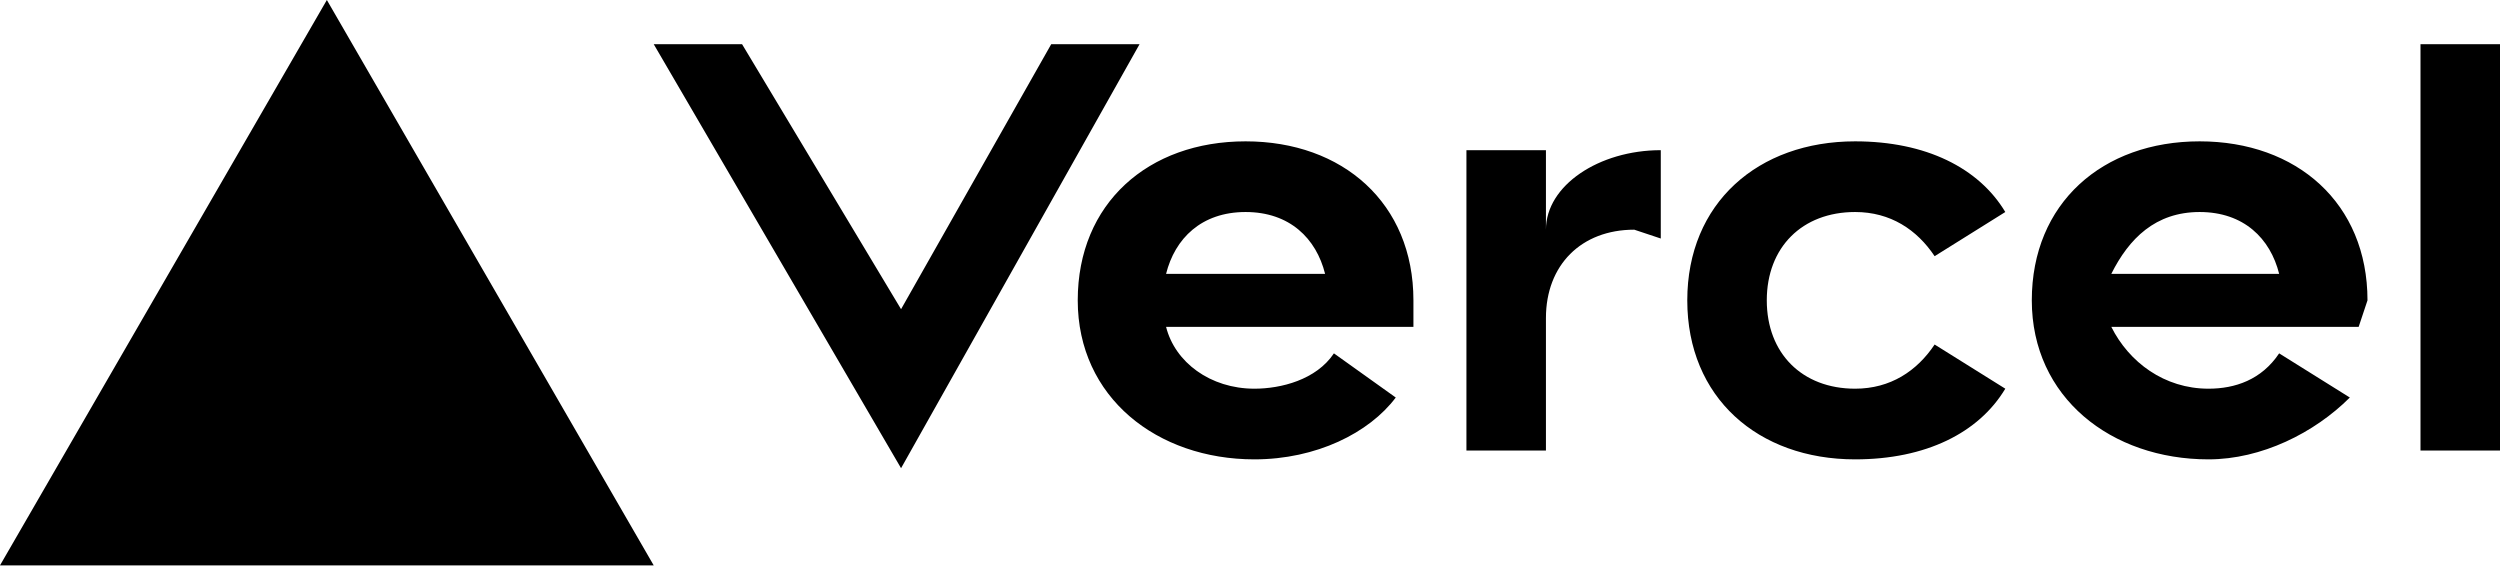
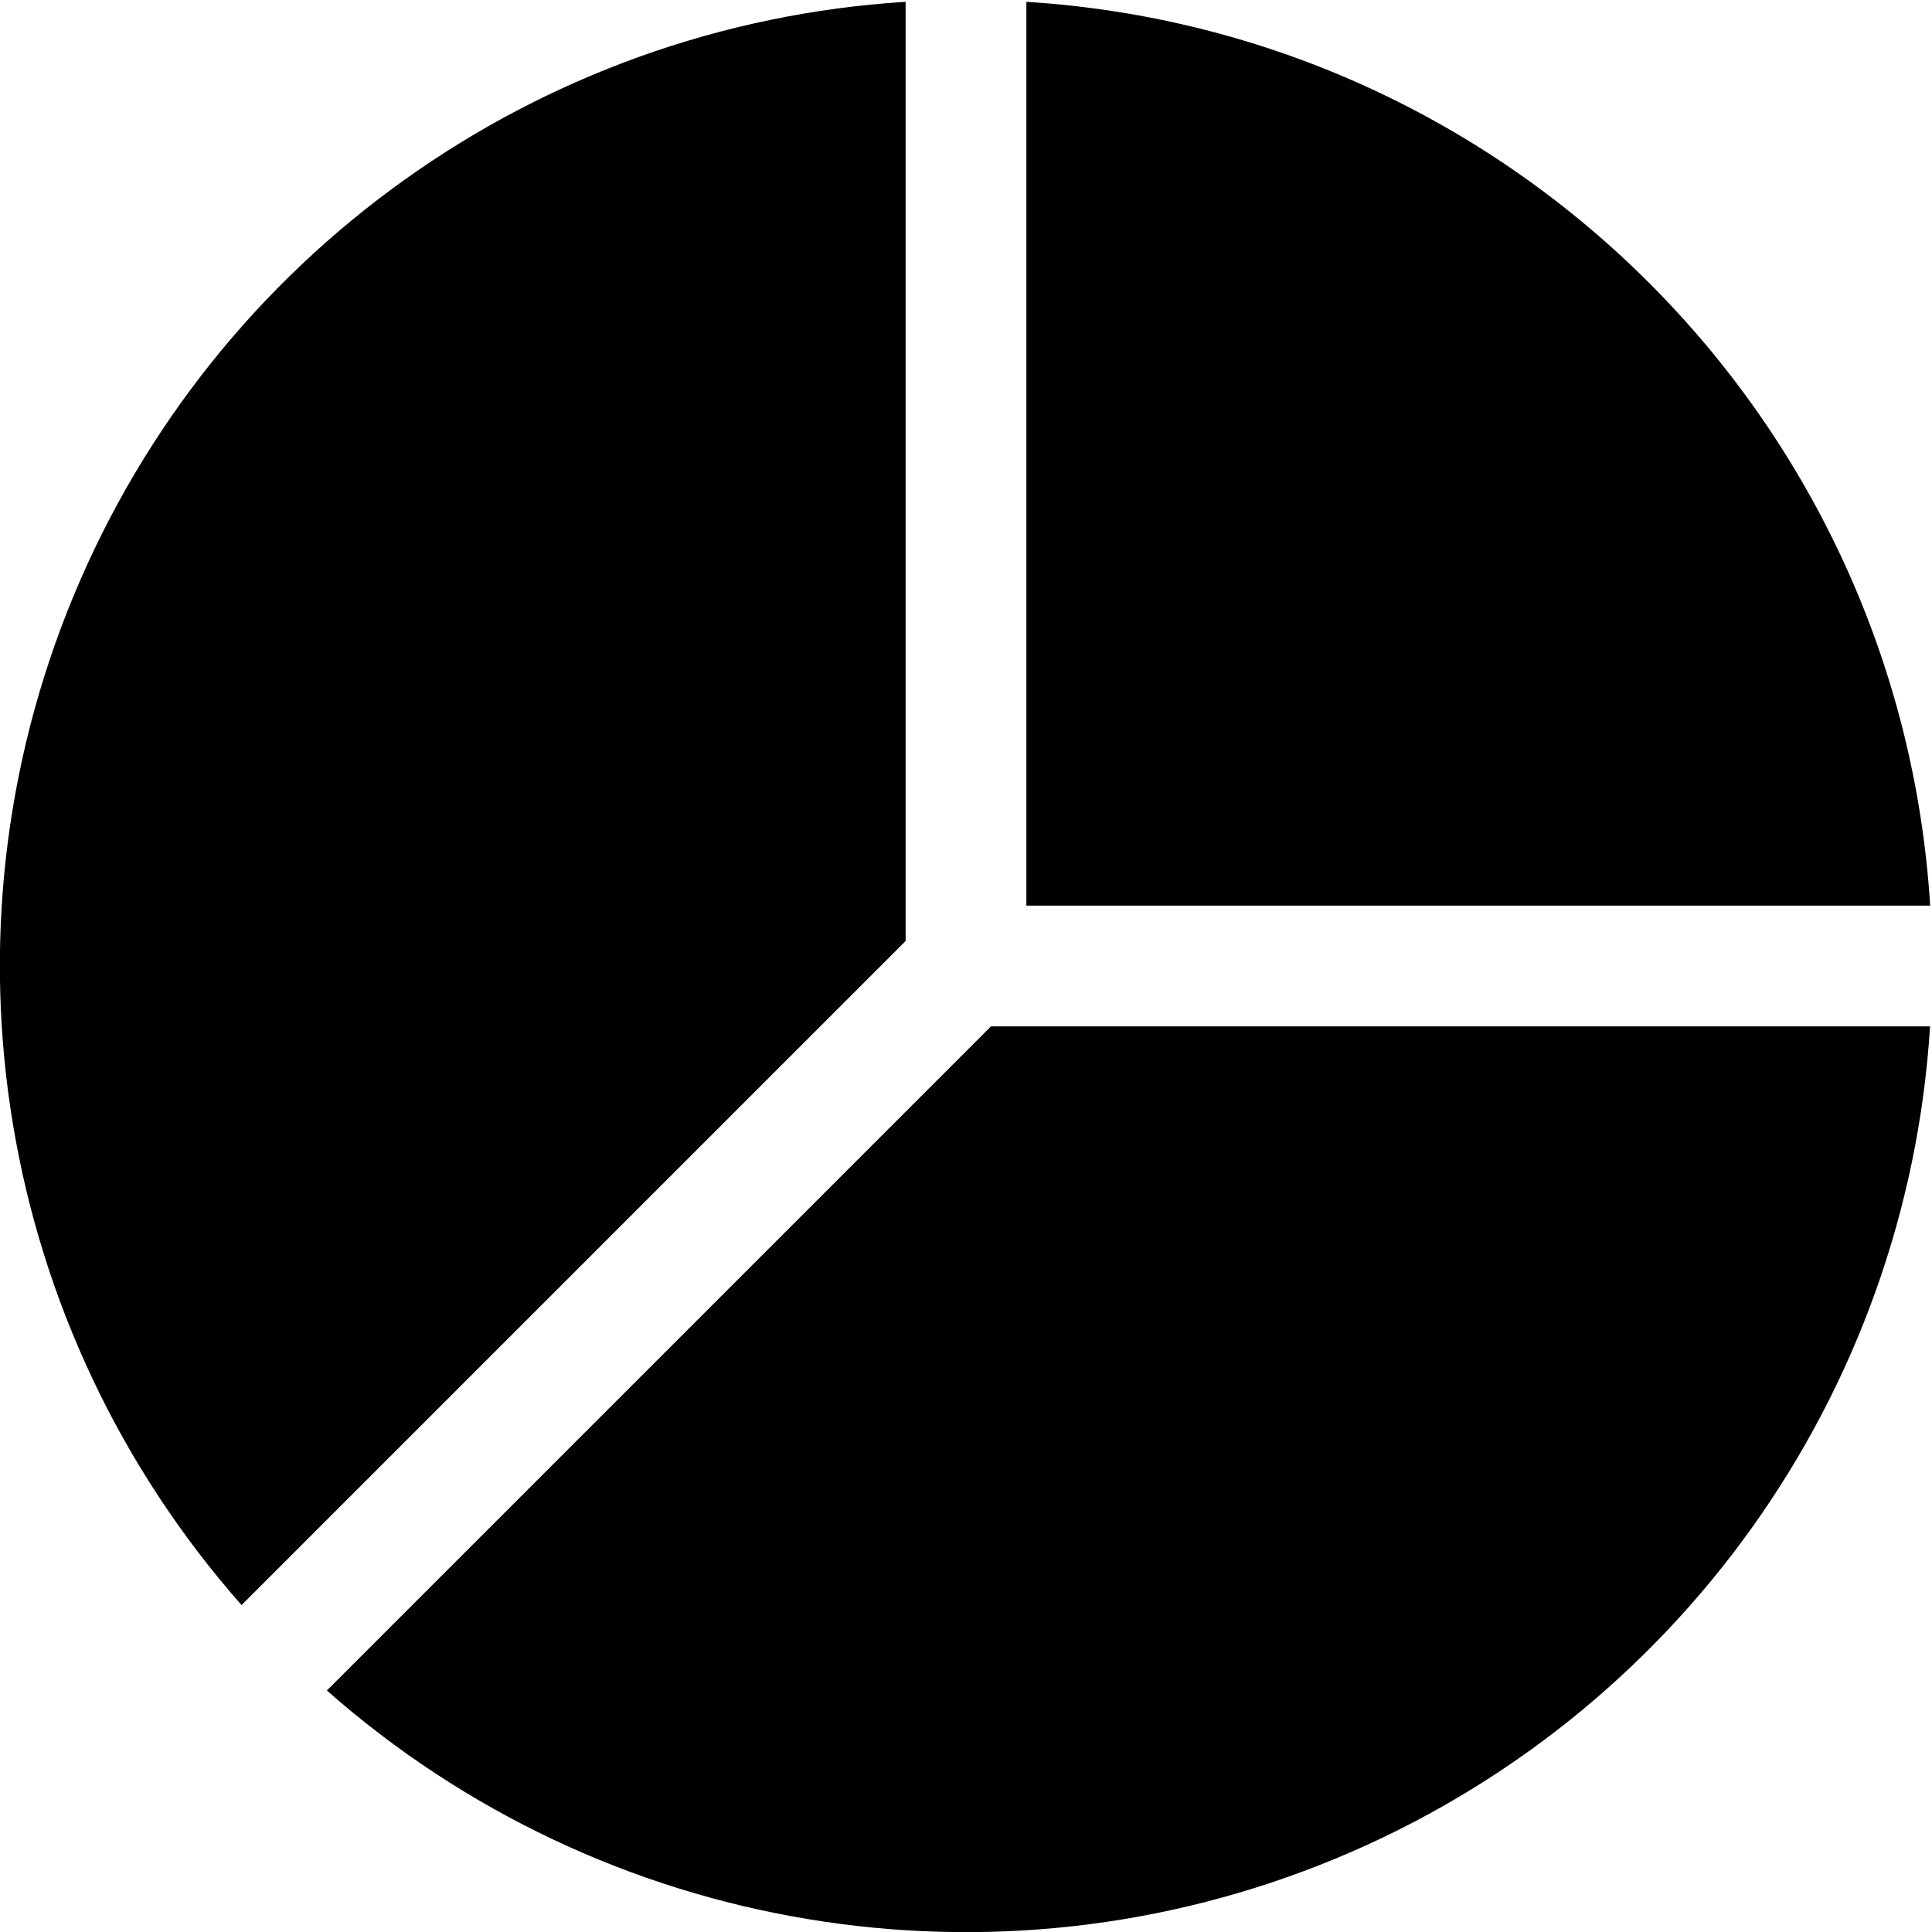
- <svg xmlns="http://www.w3.org/2000/svg" fill="none" viewBox="0 0 283 64">
-   <path fill="black" d="M141 16c-11 0-19 7-19 18s9 18 20 18c7 0 13-3 16-7l-7-5c-2 3-6 4-9 4-5 0-9-3-10-7h28v-3c0-11-8-18-19-18zm-9 15c1-4 4-7 9-7s8 3 9 7h-18zm117-15c-11 0-19 7-19 18s9 18 20 18c6 0 12-3 16-7l-8-5c-2 3-5 4-8 4-5 0-9-3-11-7h28l1-3c0-11-8-18-19-18zm-10 15c2-4 5-7 10-7s8 3 9 7h-19zm-39 3c0 6 4 10 10 10 4 0 7-2 9-5l8 5c-3 5-9 8-17 8-11 0-19-7-19-18s8-18 19-18c8 0 14 3 17 8l-8 5c-2-3-5-5-9-5-6 0-10 4-10 10zm83-29v46h-9V5h9zM37 0l37 64H0L37 0zm92 5-27 48L74 5h10l18 30 17-30h10zm59 12v10l-3-1c-6 0-10 4-10 10v15h-9V17h9v9c0-5 6-9 13-9z" />
+ <svg xmlns="http://www.w3.org/2000/svg" stroke="currentColor" fill="currentColor" stroke-width="0" viewBox="0 0 16 16" height="200px" width="200px">
+   <path d="M15.985 8.5H8.207l-5.5 5.5a8 8 0 0 0 13.277-5.5zM2 13.292A8 8 0 0 1 7.5.015v7.778l-5.5 5.5zM8.5.015V7.5h7.485A8.001 8.001 0 0 0 8.5.015z" />
</svg>
